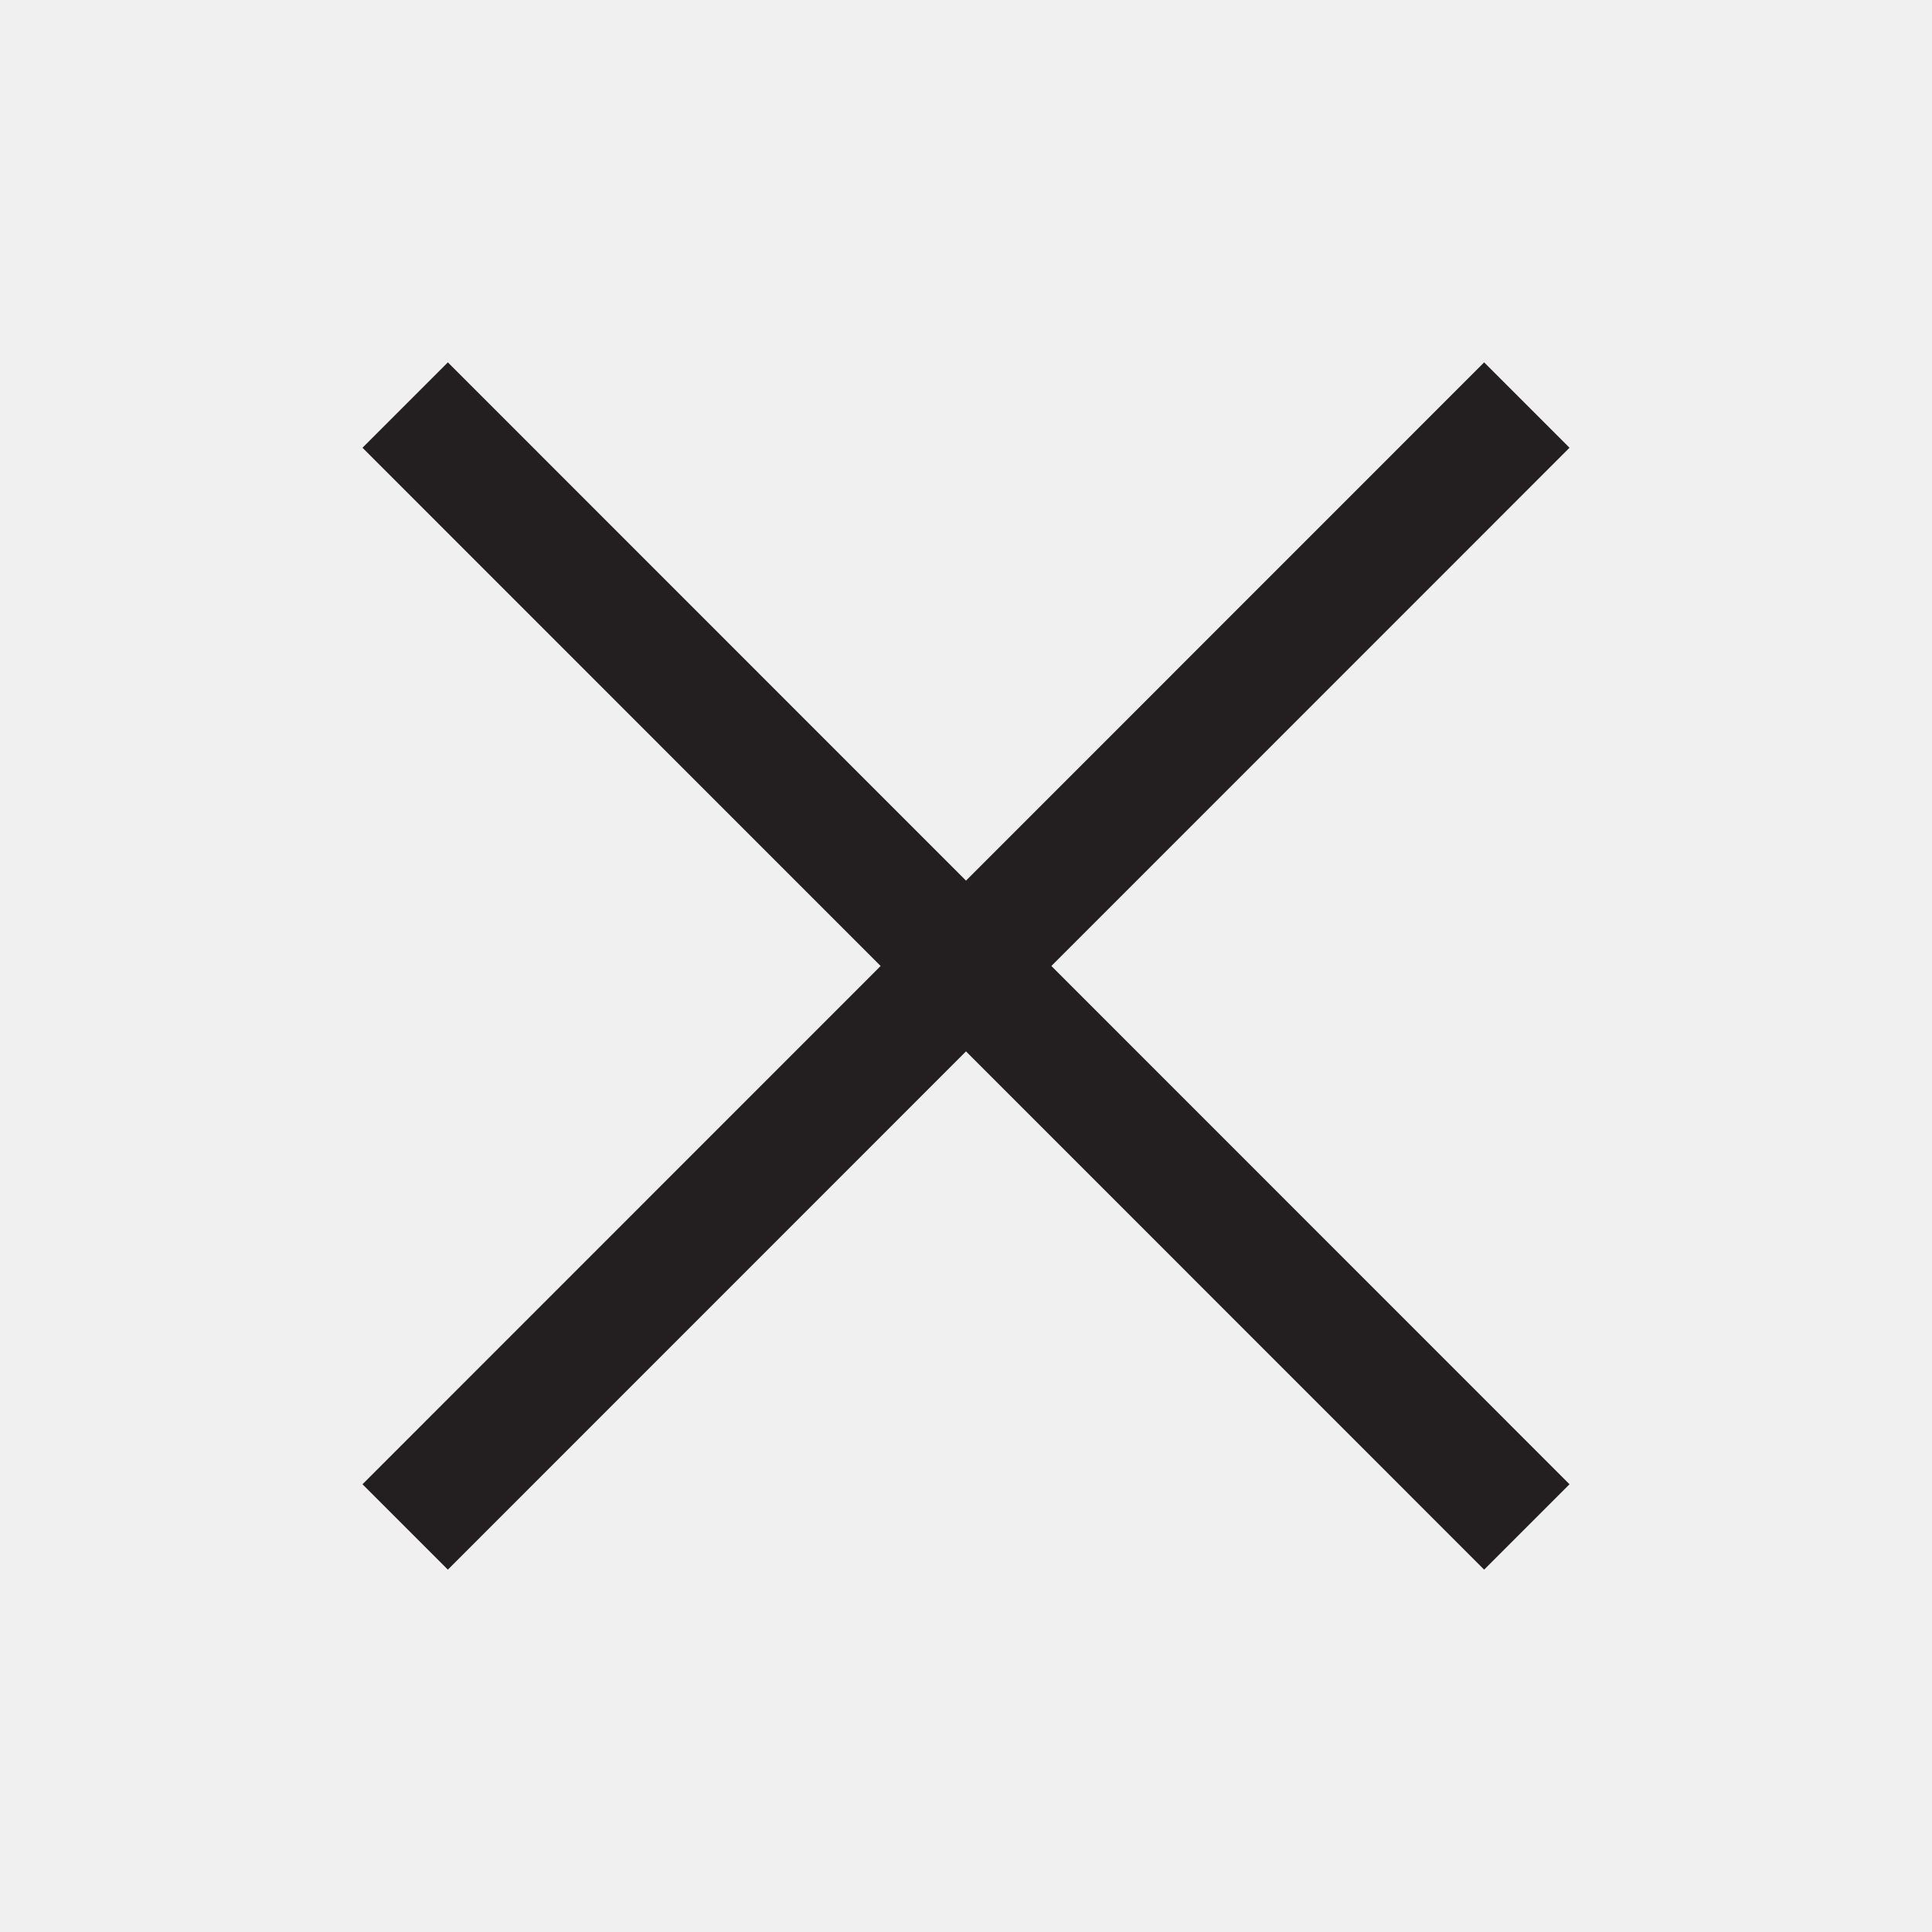
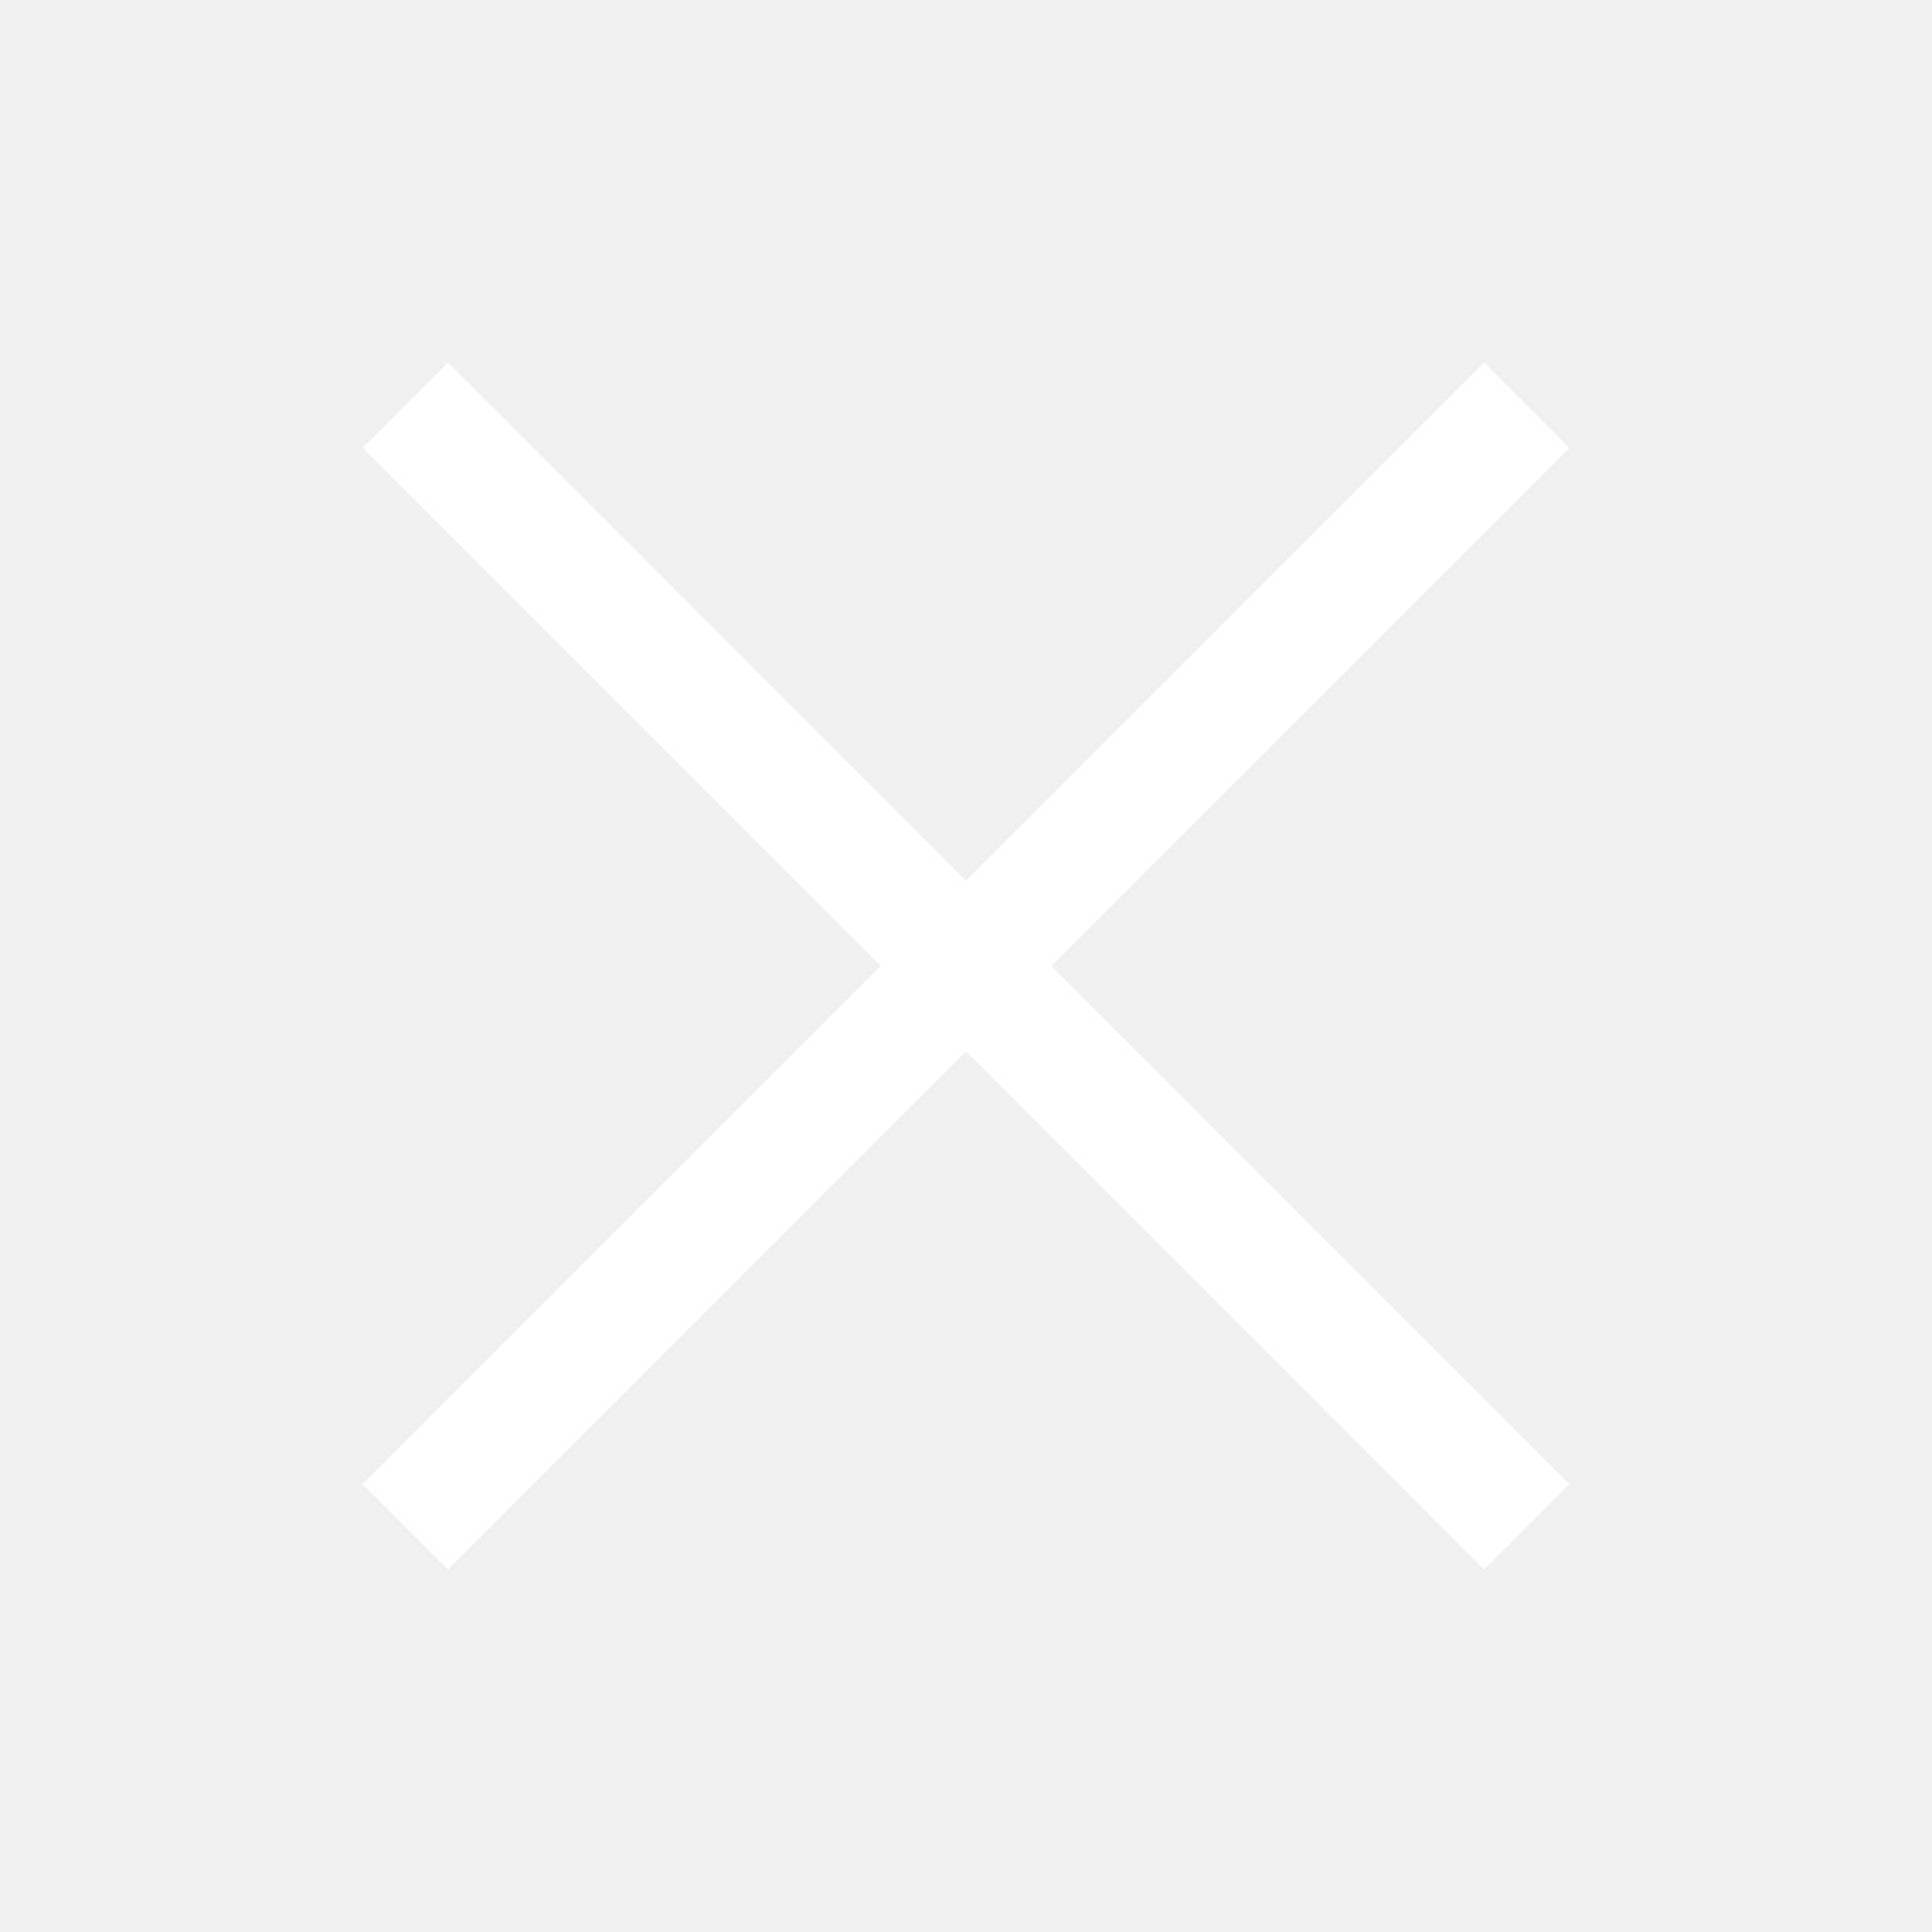
- <svg xmlns="http://www.w3.org/2000/svg" version="1.1" id="Layer_1" x="0px" y="0px" viewBox="0 0 16 16" style="enable-background:new 0 0 16 16;fill:#D5D7DB;" xml:space="preserve">
+ <svg xmlns="http://www.w3.org/2000/svg" version="1.1" id="Layer_1" x="0px" y="0px" viewBox="0 0 16 16" style="enable-background:new 0 0 16 16;fill:#FFFFFF;" xml:space="preserve">
  <style type="text/css">
- 	.st0{fill:#221A1C;}
- 	.st1{fill:#231F20;}
+ 	.st0{fill:#FFFFFF;}
+ 	.st1{fill:#FFFFFF;}
</style>
  <path class="st1" d="M8.707,8l4.291,4.292l-0.707,0.707L8,8.707l-4.291,4.292l-0.707-0.707  l4.291-4.292L3.002,3.708L3.709,3.001l4.291,4.292l4.291-4.292l0.707,0.707L8.707,8z" />
</svg>
